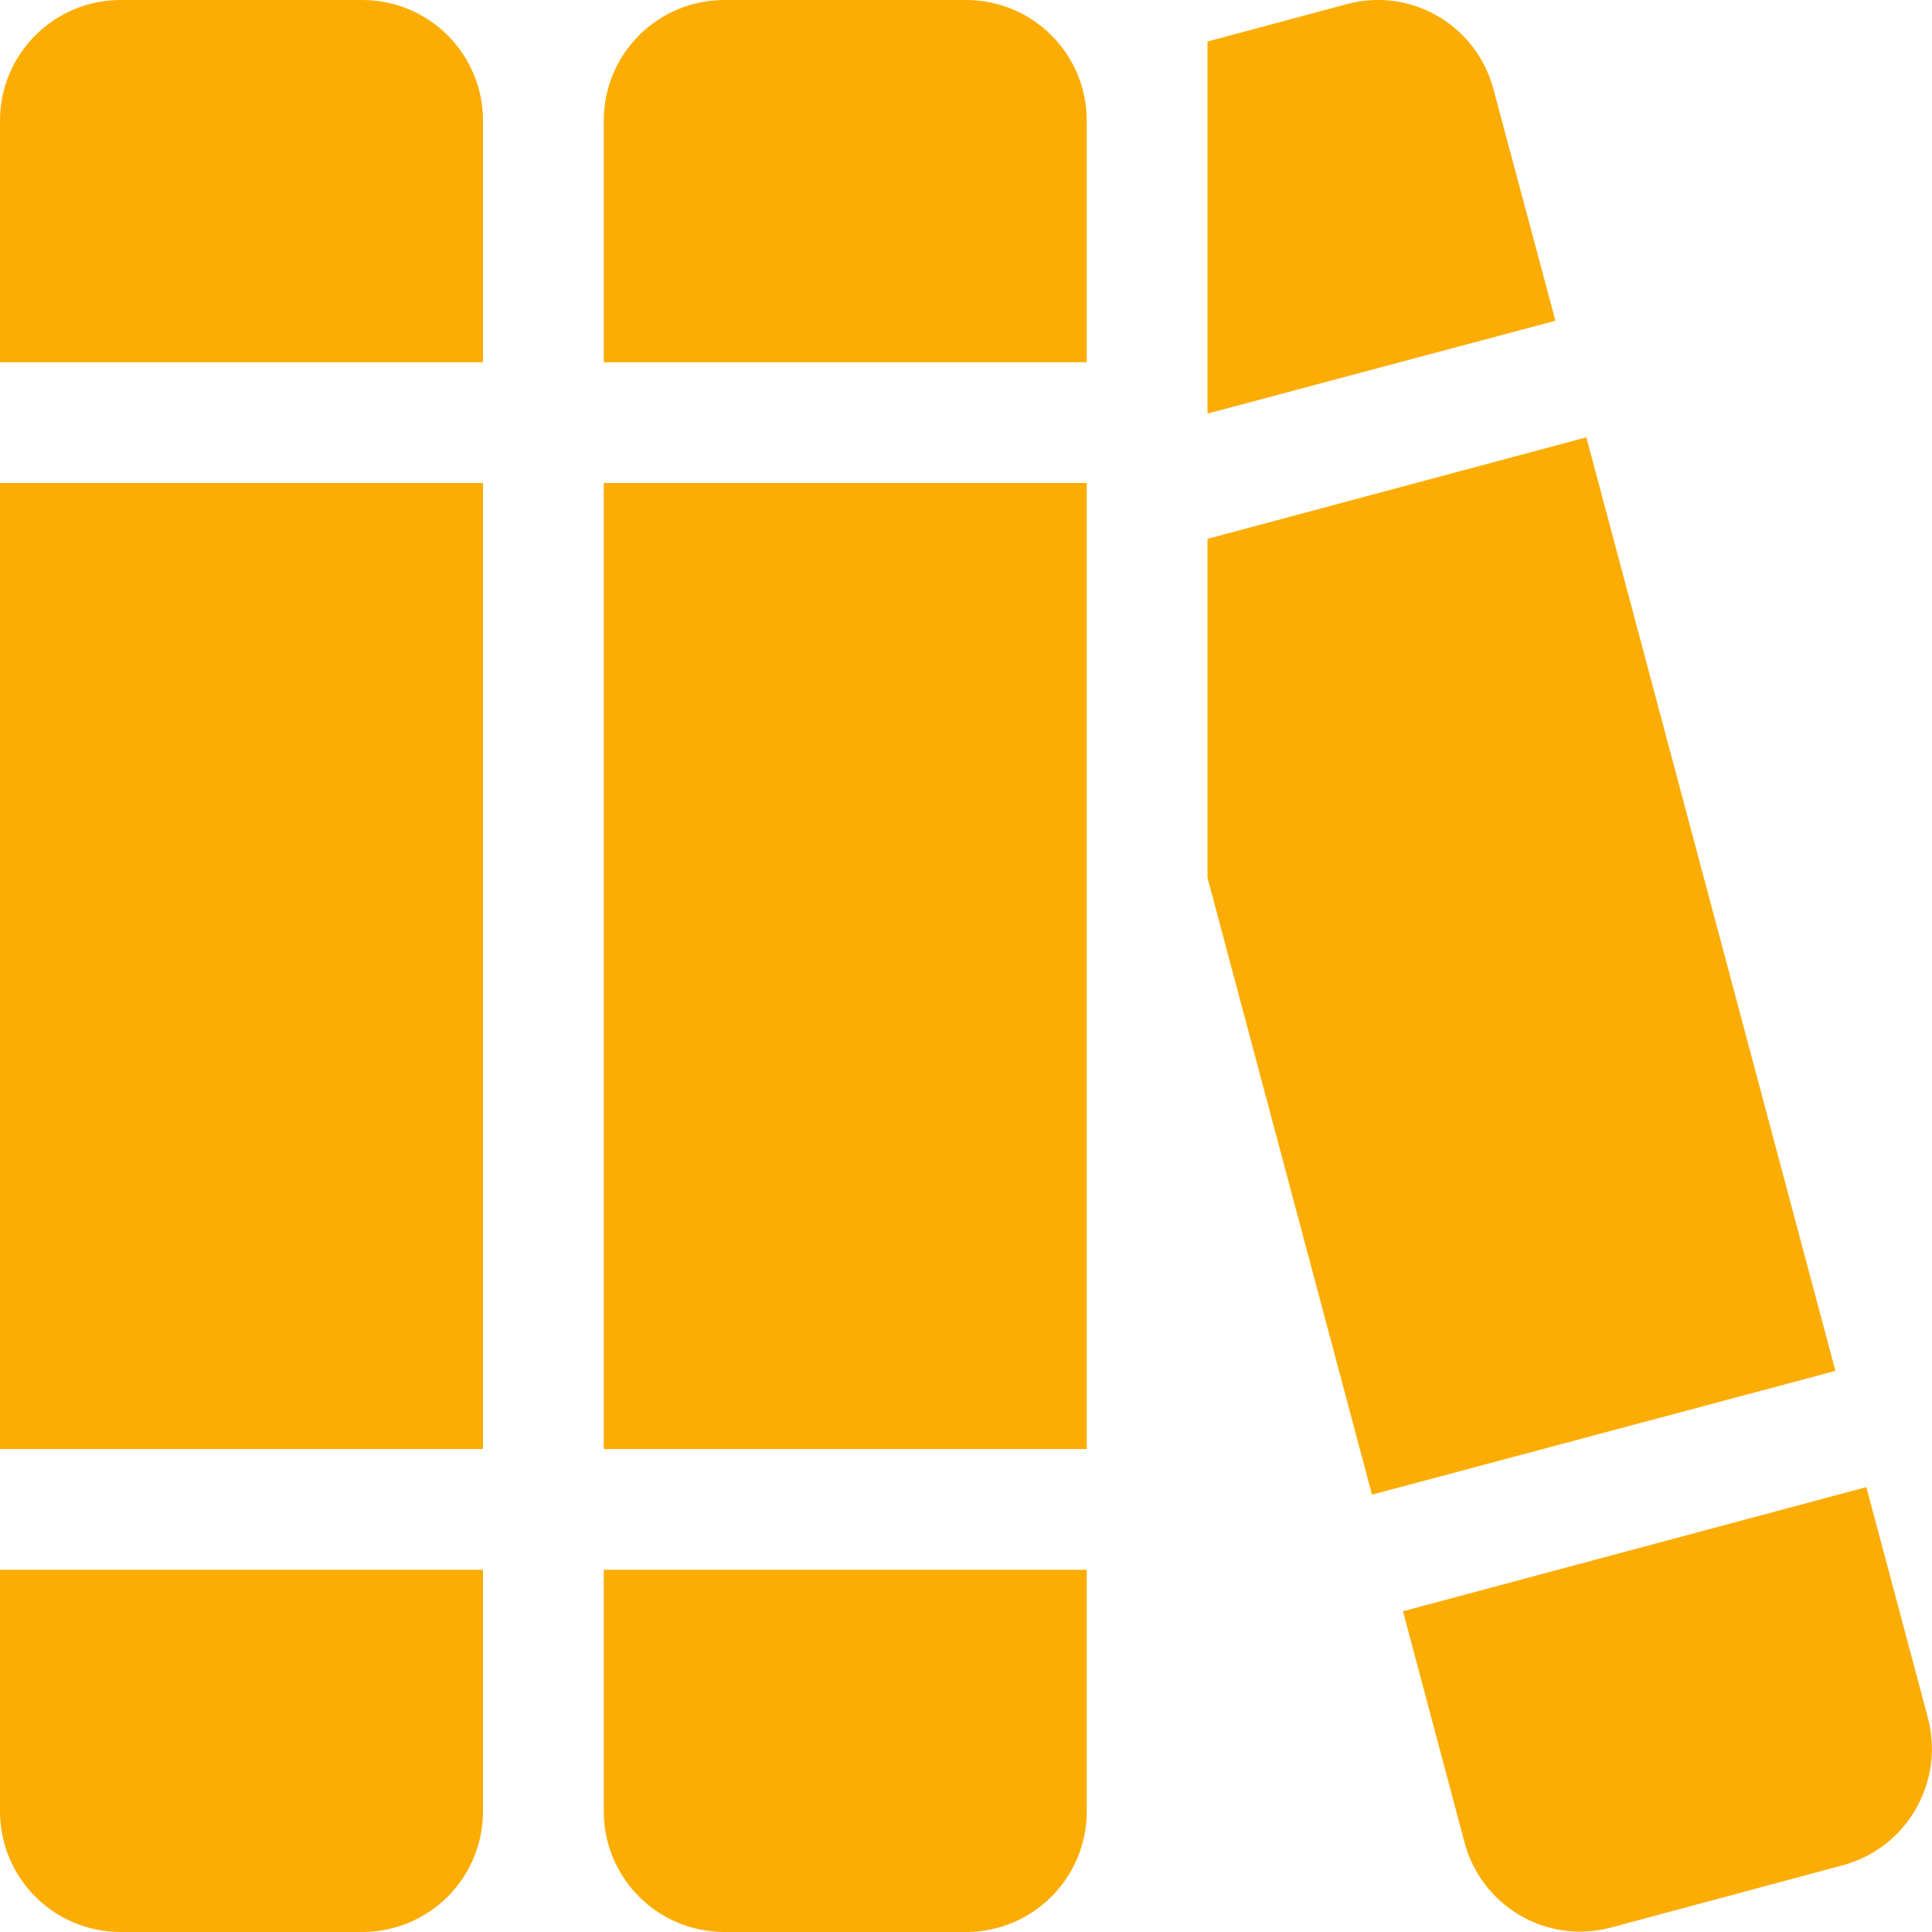
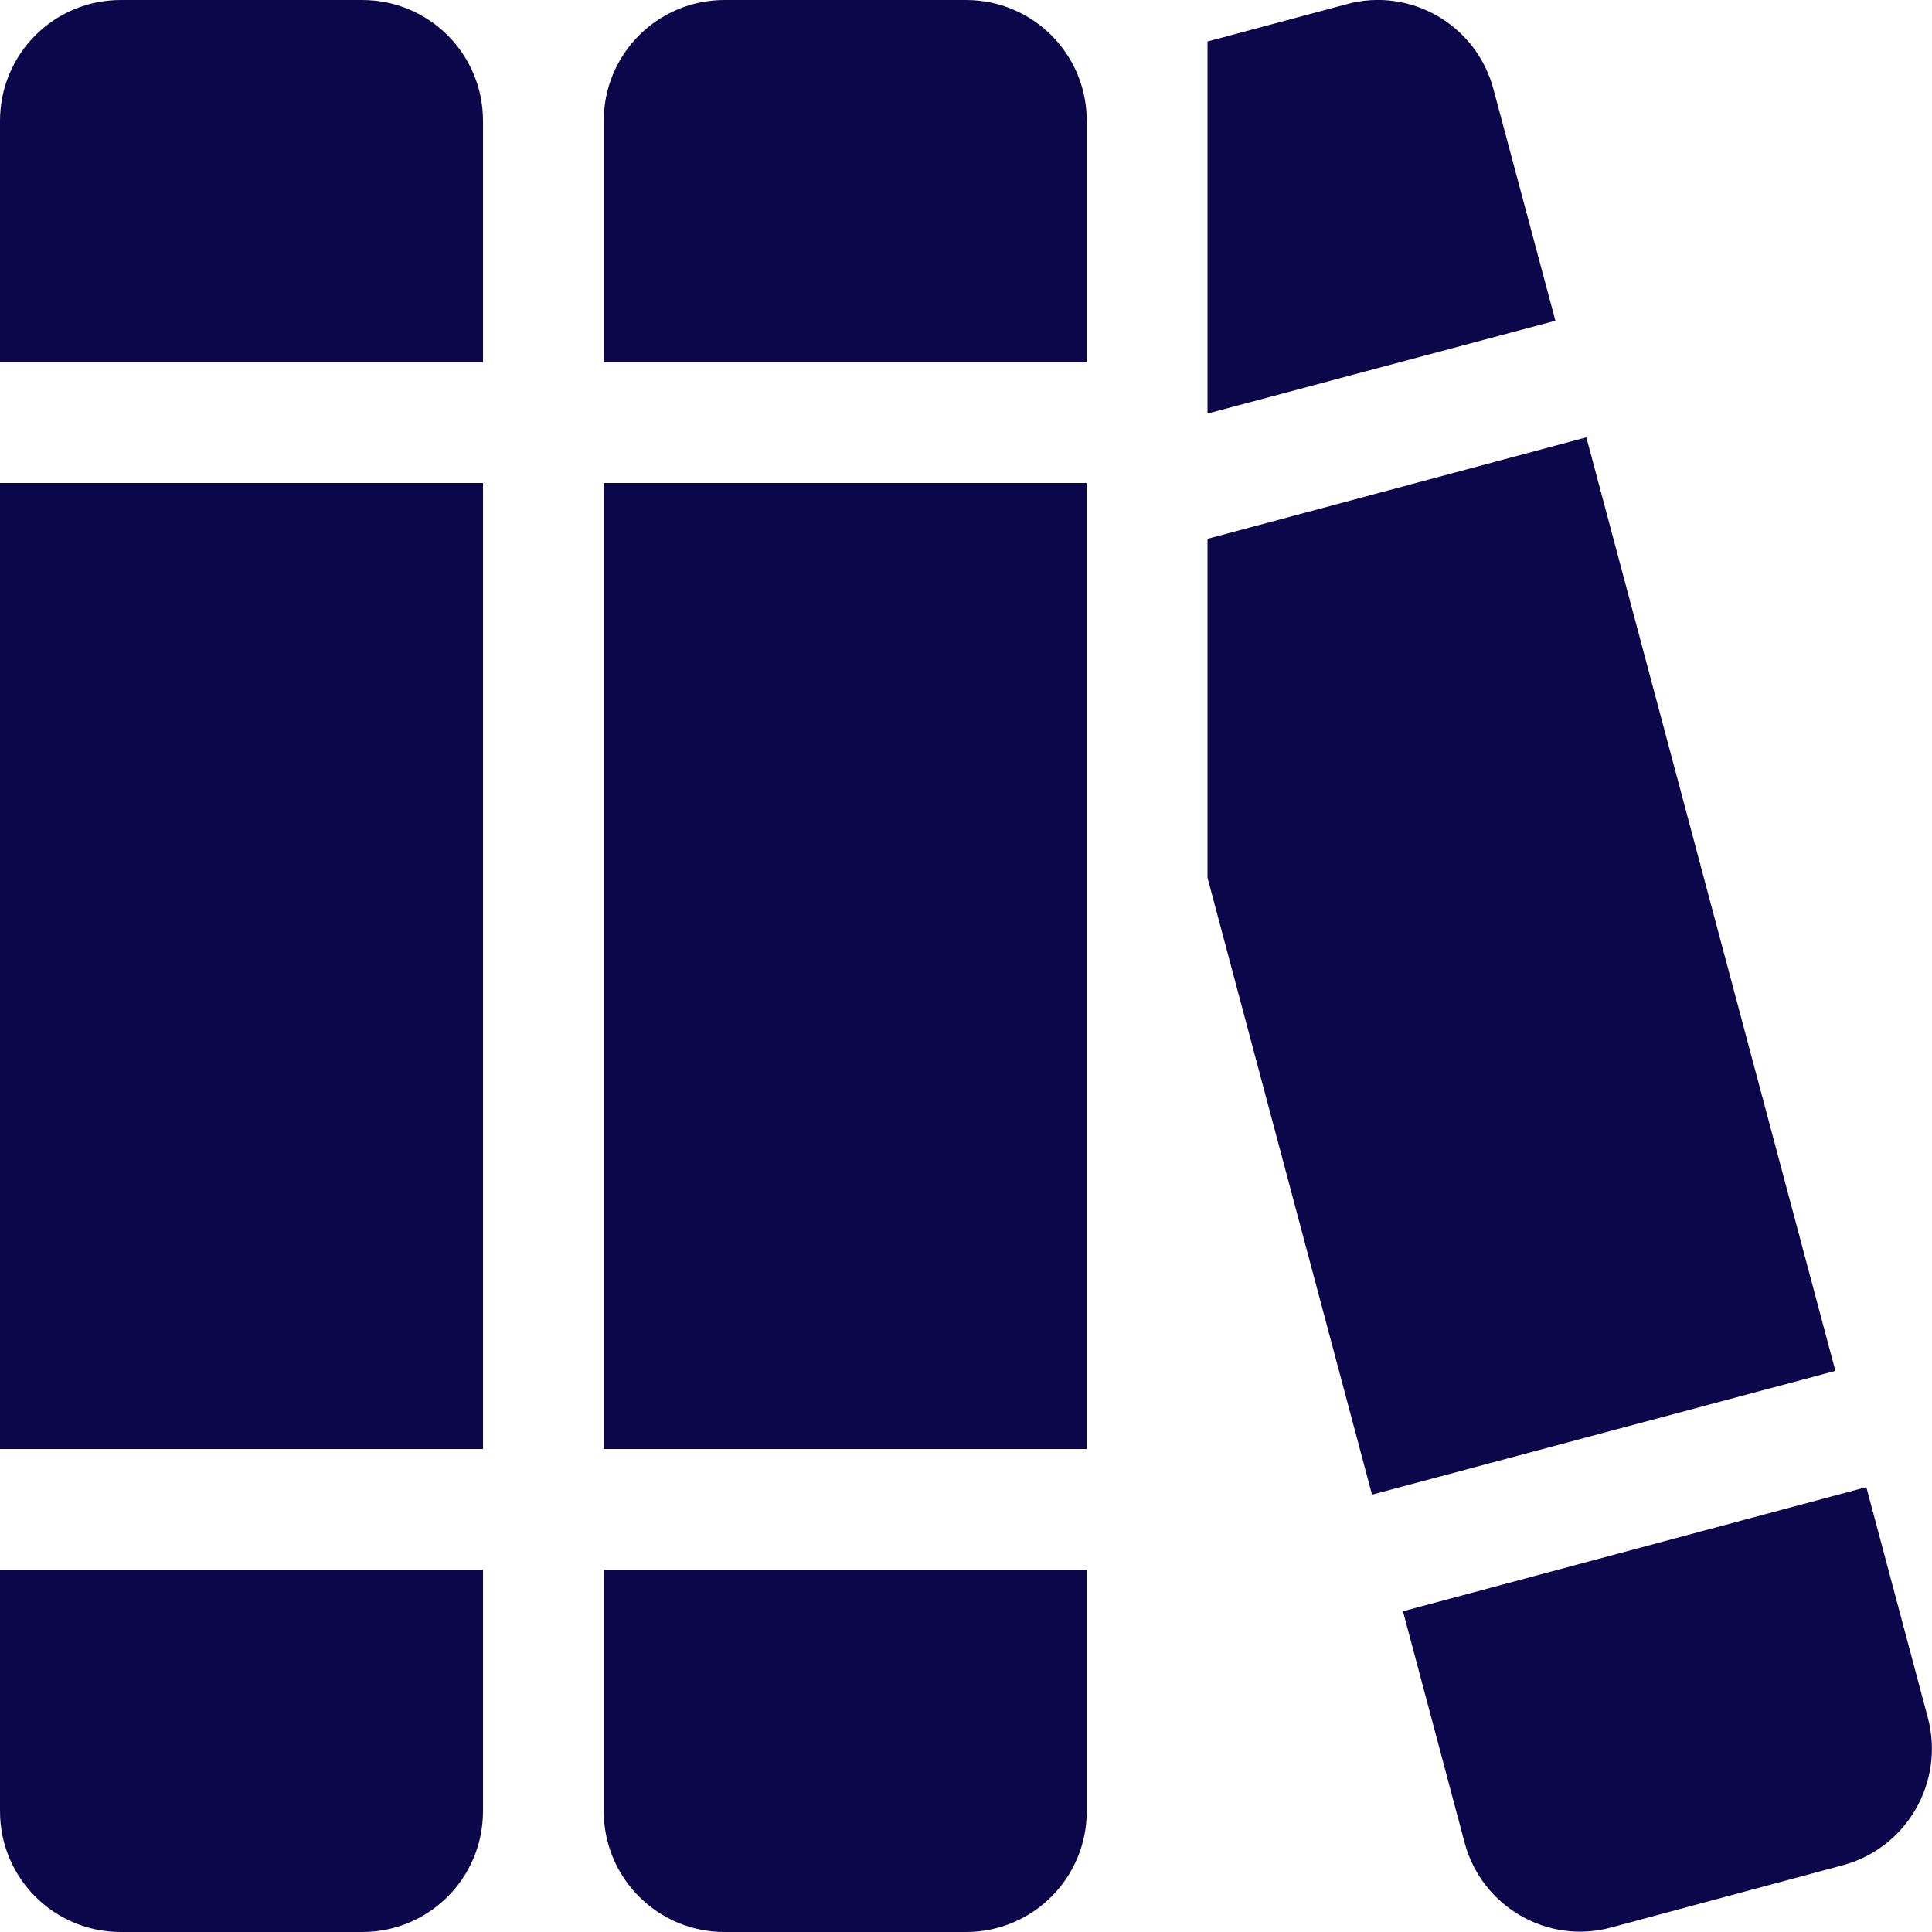
- <svg xmlns="http://www.w3.org/2000/svg" fill="#FCAD03" viewBox="0 0 512 512">
+ <svg xmlns="http://www.w3.org/2000/svg" fill="#0b074a" viewBox="0 0 512 512">
  <path d="M0 32C0 14.3 14.3 0 32 0H96c17.7 0 32 14.3 32 32V96H0V32zm0 96H128V384H0V128zM0 416H128v64c0 17.7-14.3 32-32 32H32c-17.7 0-32-14.3-32-32V416zM160 32c0-17.7 14.3-32 32-32h64c17.7 0 32 14.3 32 32V96H160V32zm0 96H288V384H160V128zm0 288H288v64c0 17.7-14.3 32-32 32H192c-17.7 0-32-14.3-32-32V416zm203.6-19.9L320 232.6V142.8l100.4-26.9 66 247.4L363.6 396.1zM412.2 85L320 109.6V11l36.9-9.9c16.9-4.6 34.4 5.5 38.9 22.6L412.2 85zM371.8 427l122.8-32.9 16.3 61.1c4.5 17-5.5 34.5-22.5 39.1l-61.4 16.5c-16.9 4.6-34.4-5.5-38.9-22.6L371.8 427z" />
</svg>
